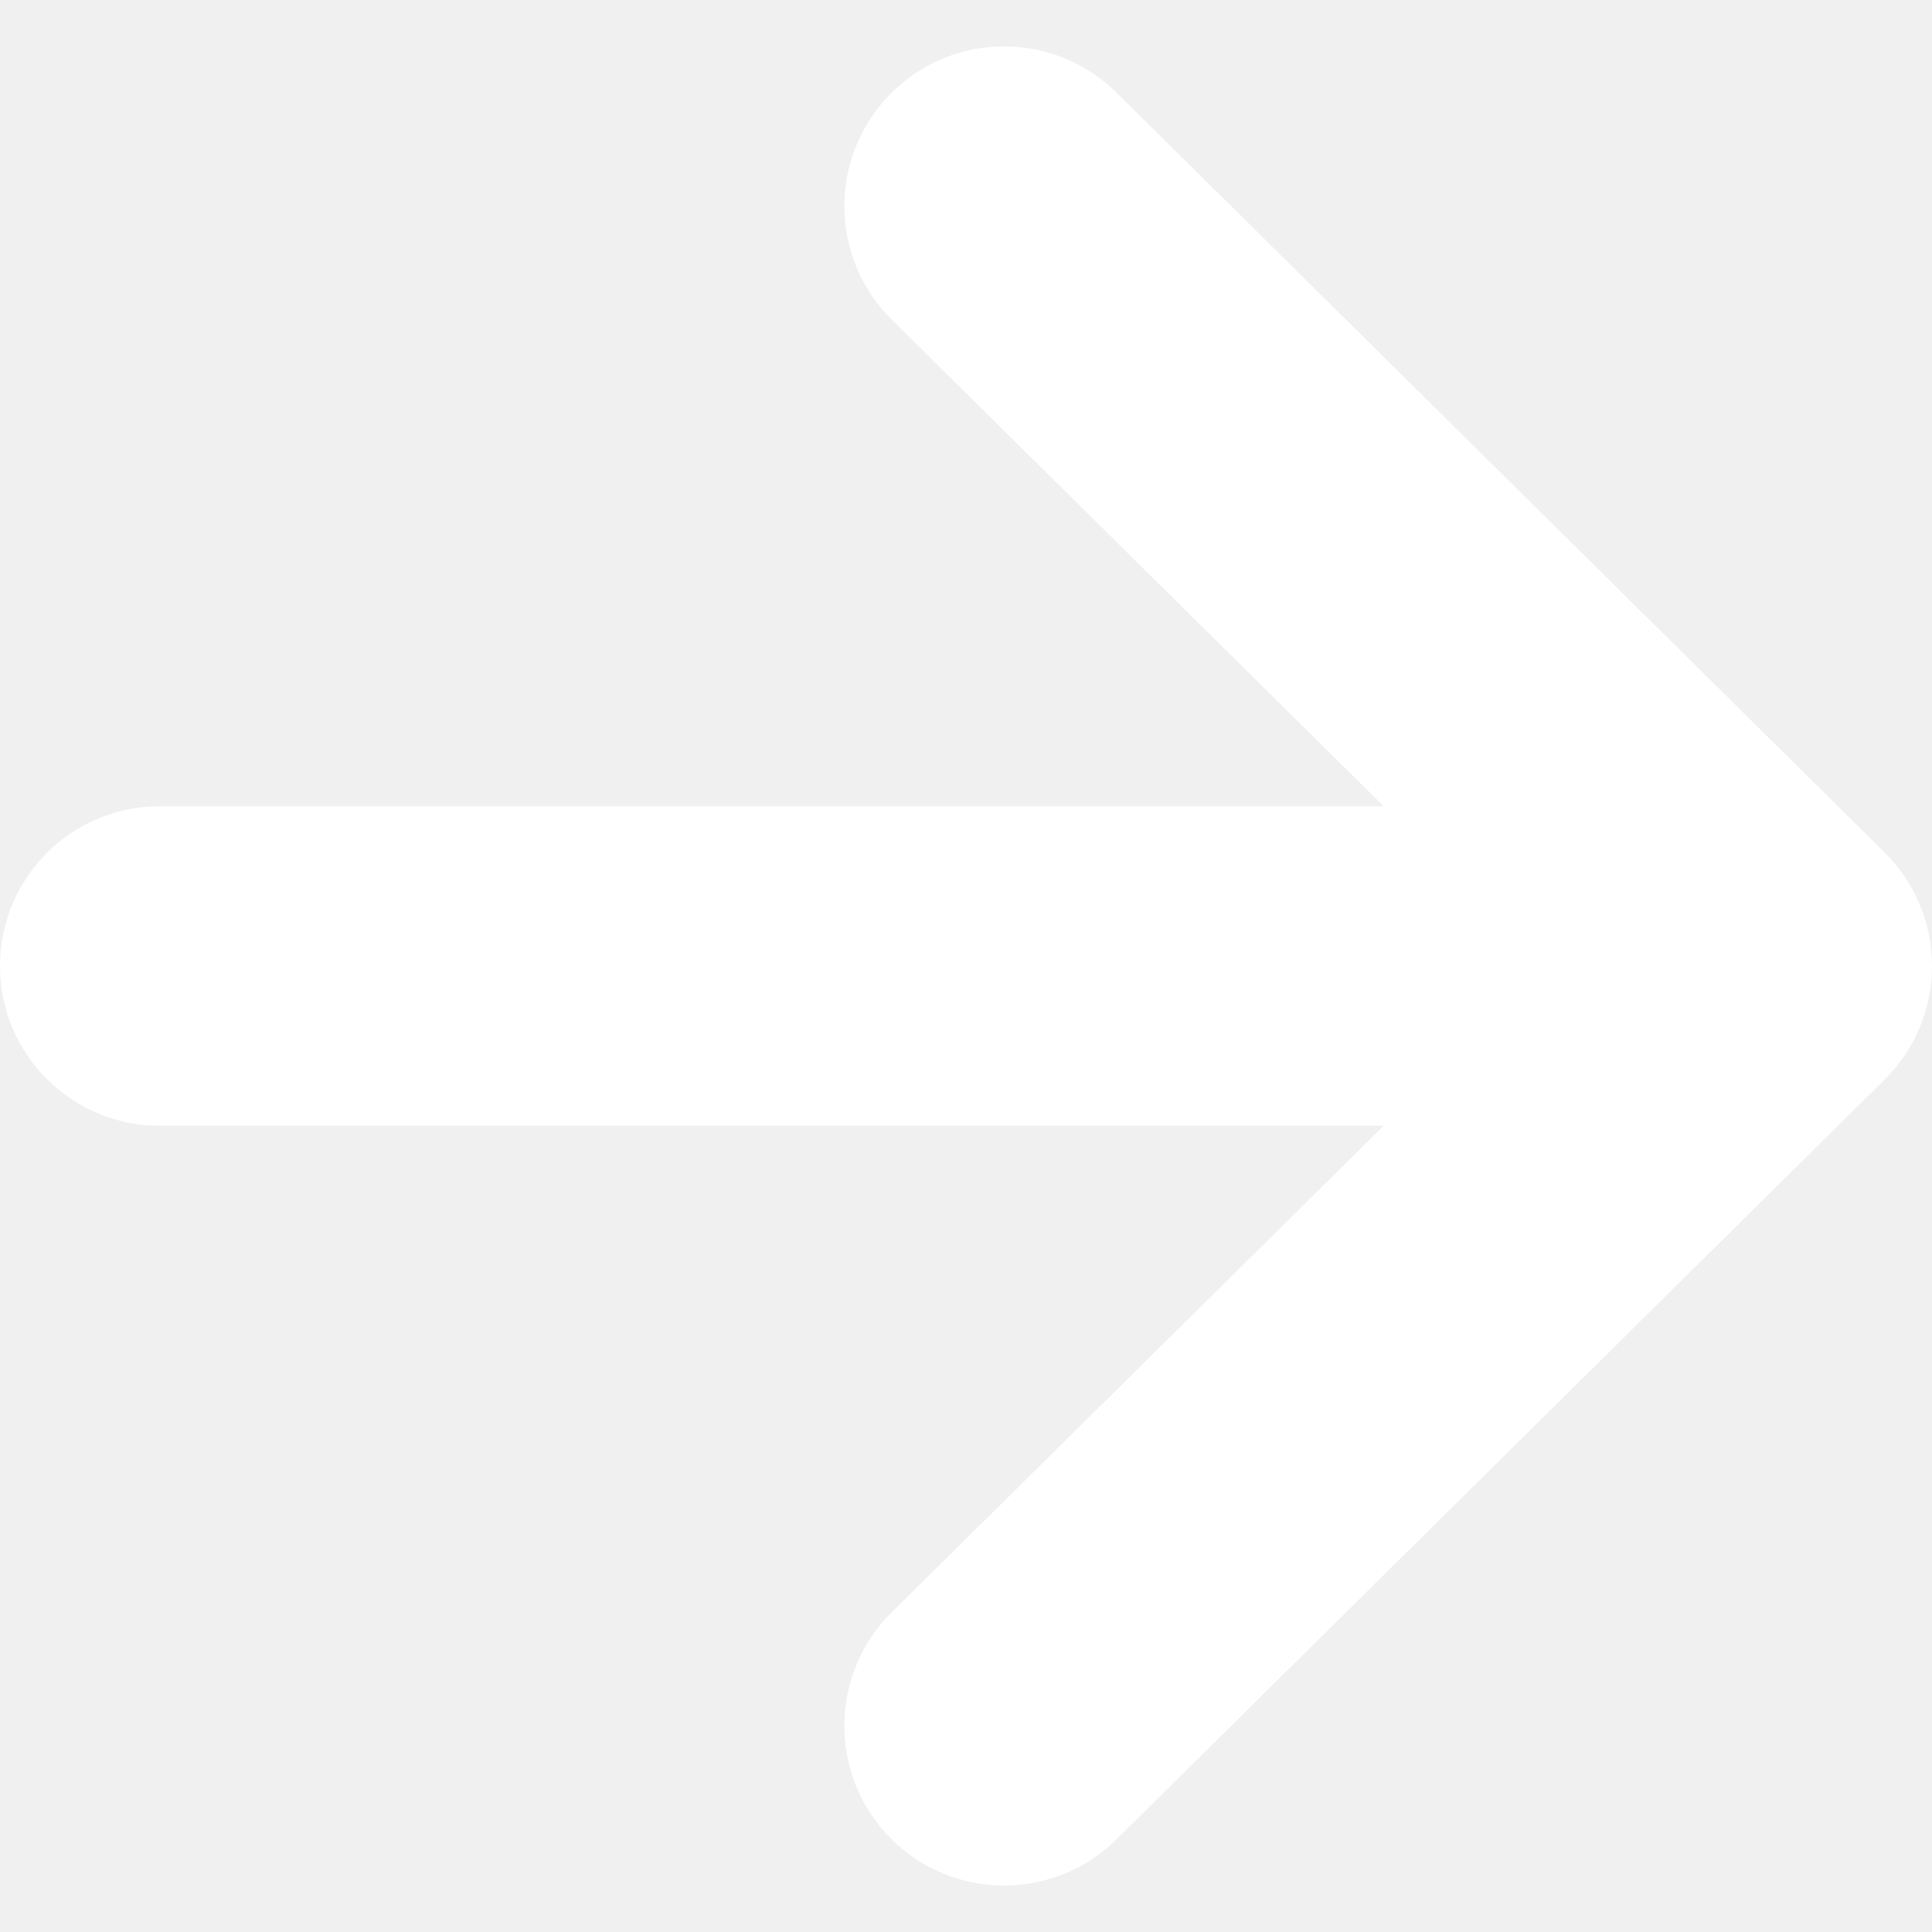
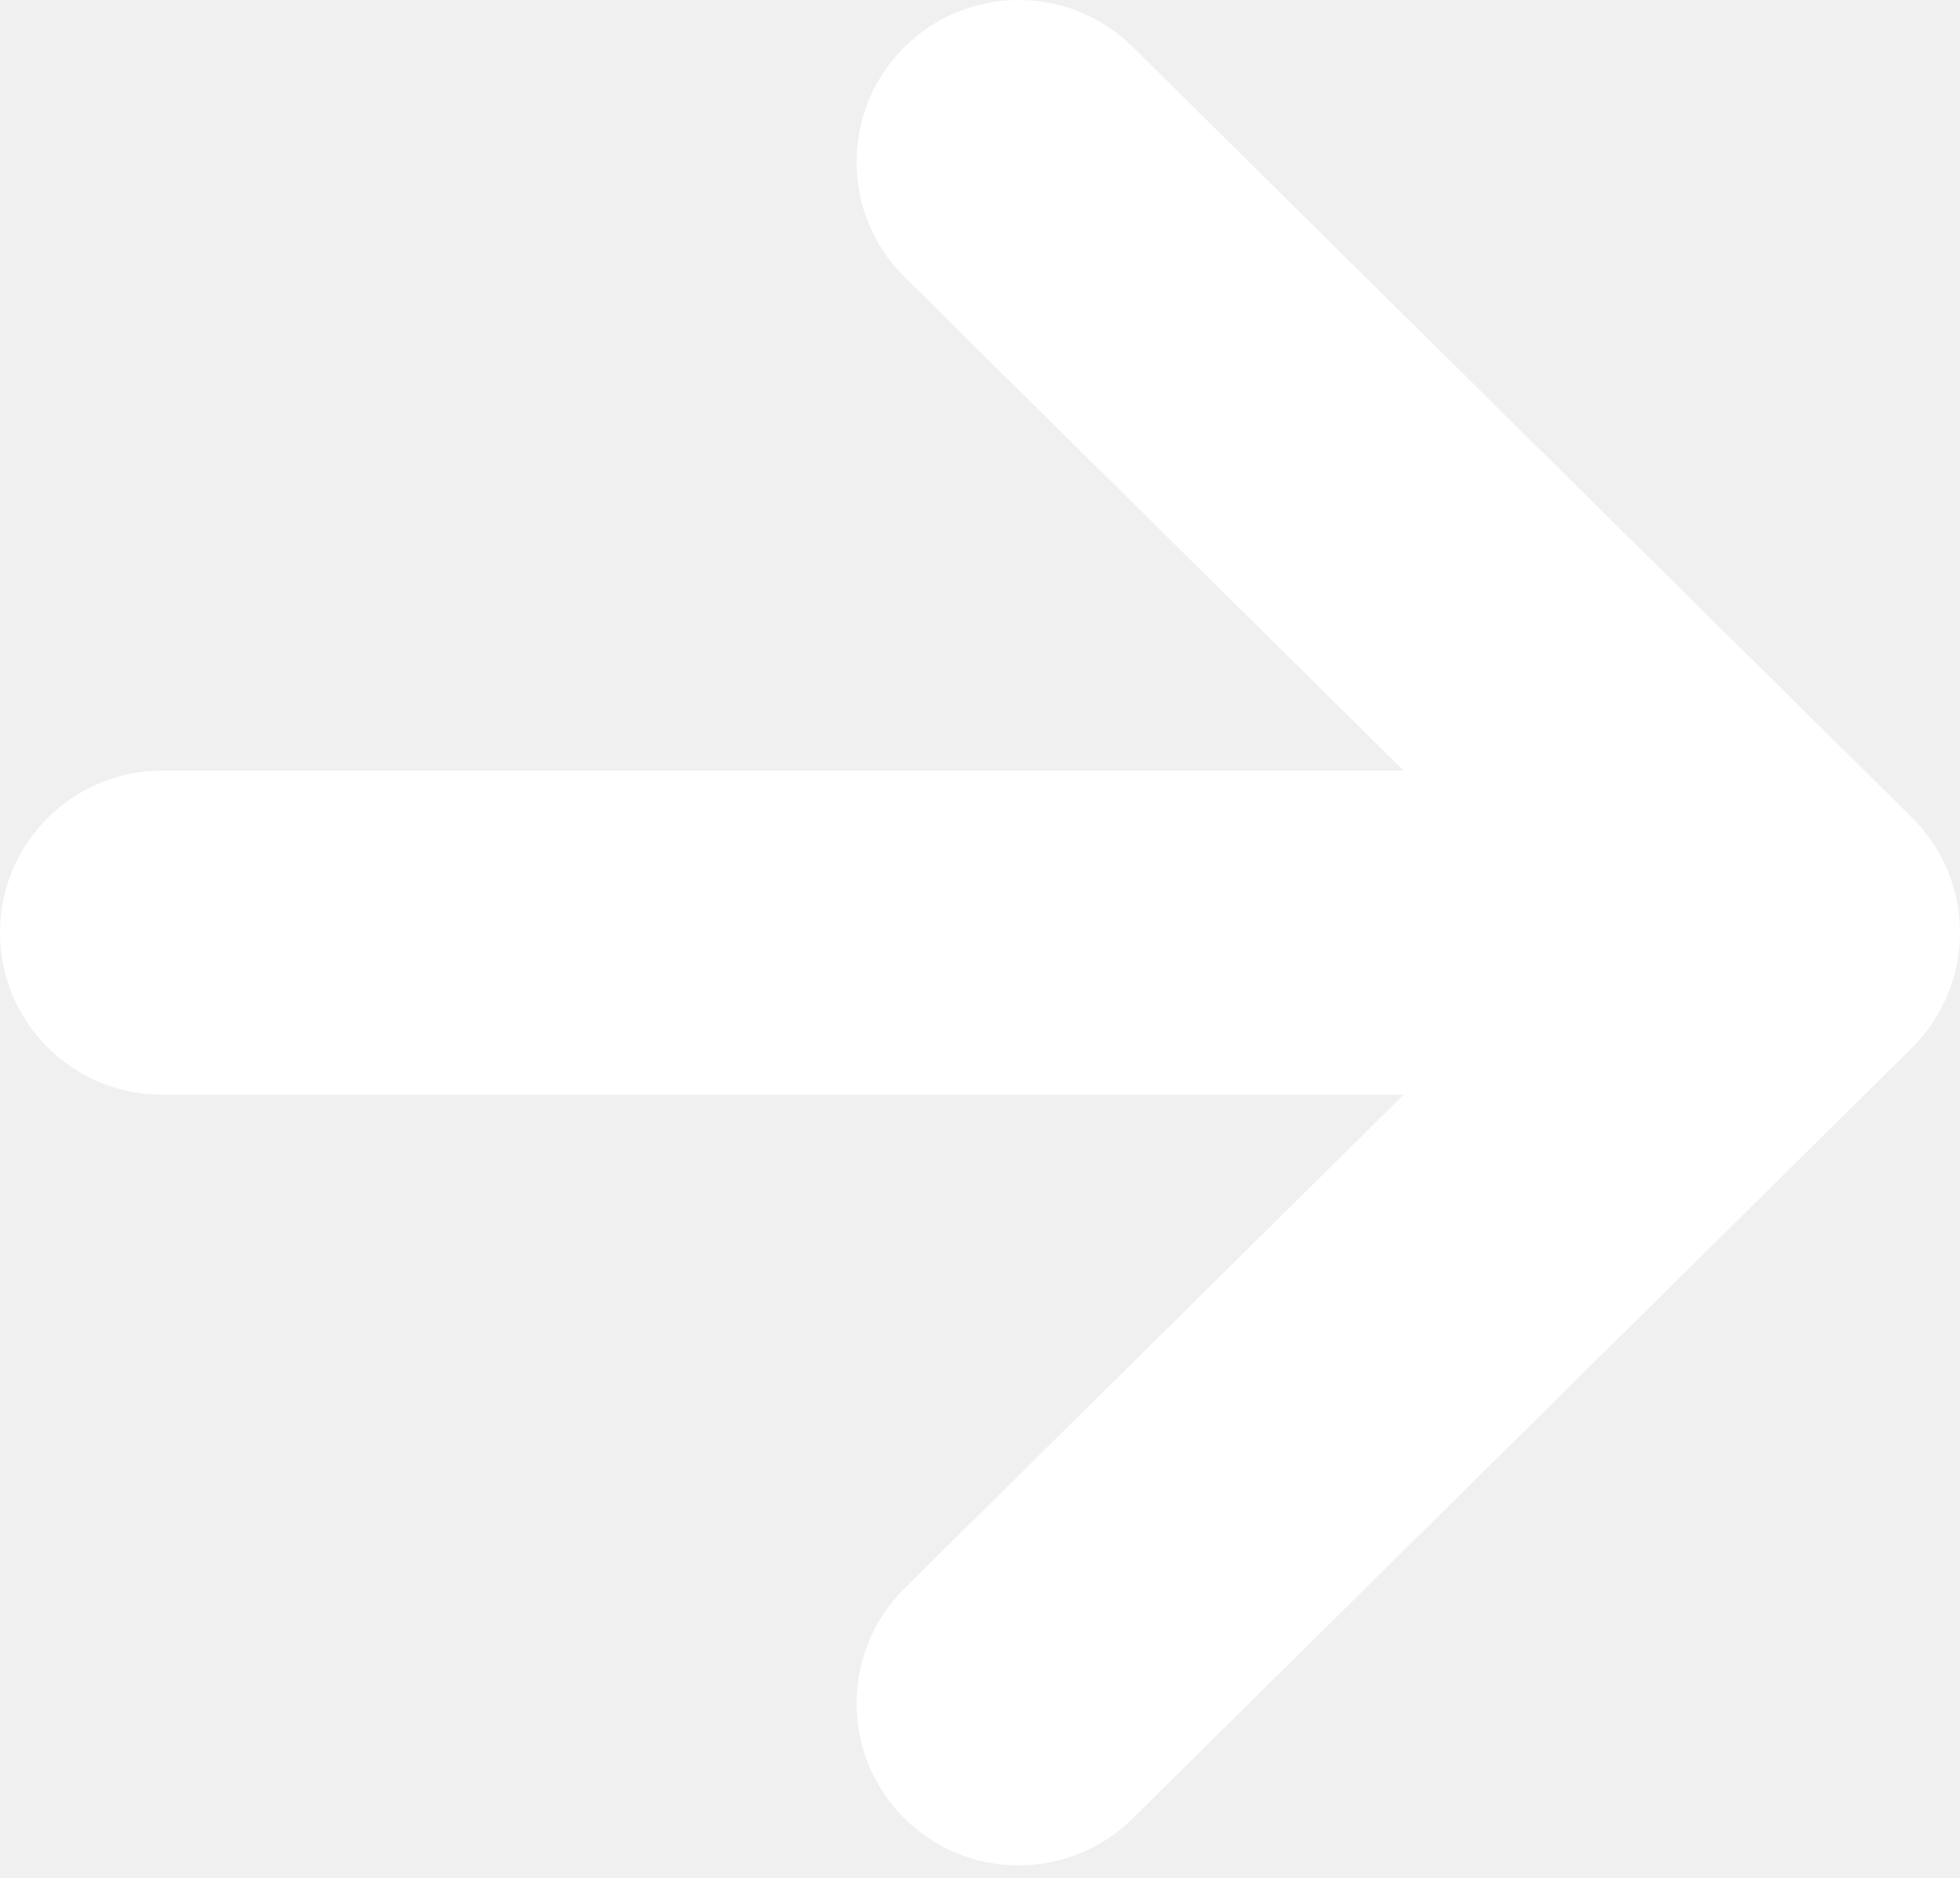
- <svg xmlns="http://www.w3.org/2000/svg" width="16" height="16" viewBox="0 0 16 16" fill="none">
-   <g id="Group">
-     <path id="Vector" d="M15.607 7.059L9.246 0.767C8.726 0.253 7.888 0.257 7.375 0.777C6.861 1.296 6.866 2.134 7.385 2.647L11.459 6.677H1.323C0.592 6.677 0 7.269 0 8C0 8.731 0.592 9.323 1.323 9.323H11.459L7.385 13.352C6.866 13.866 6.861 14.704 7.375 15.223C7.888 15.742 8.726 15.747 9.246 15.233L15.607 8.941C15.859 8.692 16 8.353 16 8C16 7.646 15.859 7.308 15.607 7.059Z" fill="white" />
-   </g>
+ <svg xmlns="http://www.w3.org/2000/svg" width="48" height="46" viewBox="0 0 48 46" fill="none">
+   <path d="M46.822 20.026L27.737 1.147C26.178 -0.394 23.665 -0.381 22.124 1.178C20.583 2.736 20.597 5.249 22.155 6.79L34.376 18.879H3.968C1.777 18.88 0 20.656 0 22.847C0 25.039 1.777 26.815 3.968 26.815H34.376L22.155 38.904C20.597 40.445 20.583 42.959 22.124 44.517C23.665 46.075 26.178 46.088 27.737 44.547L46.822 25.669C47.576 24.922 48 23.907 48 22.847C48 21.786 47.576 20.772 46.822 20.026Z" fill="white" />
</svg>
